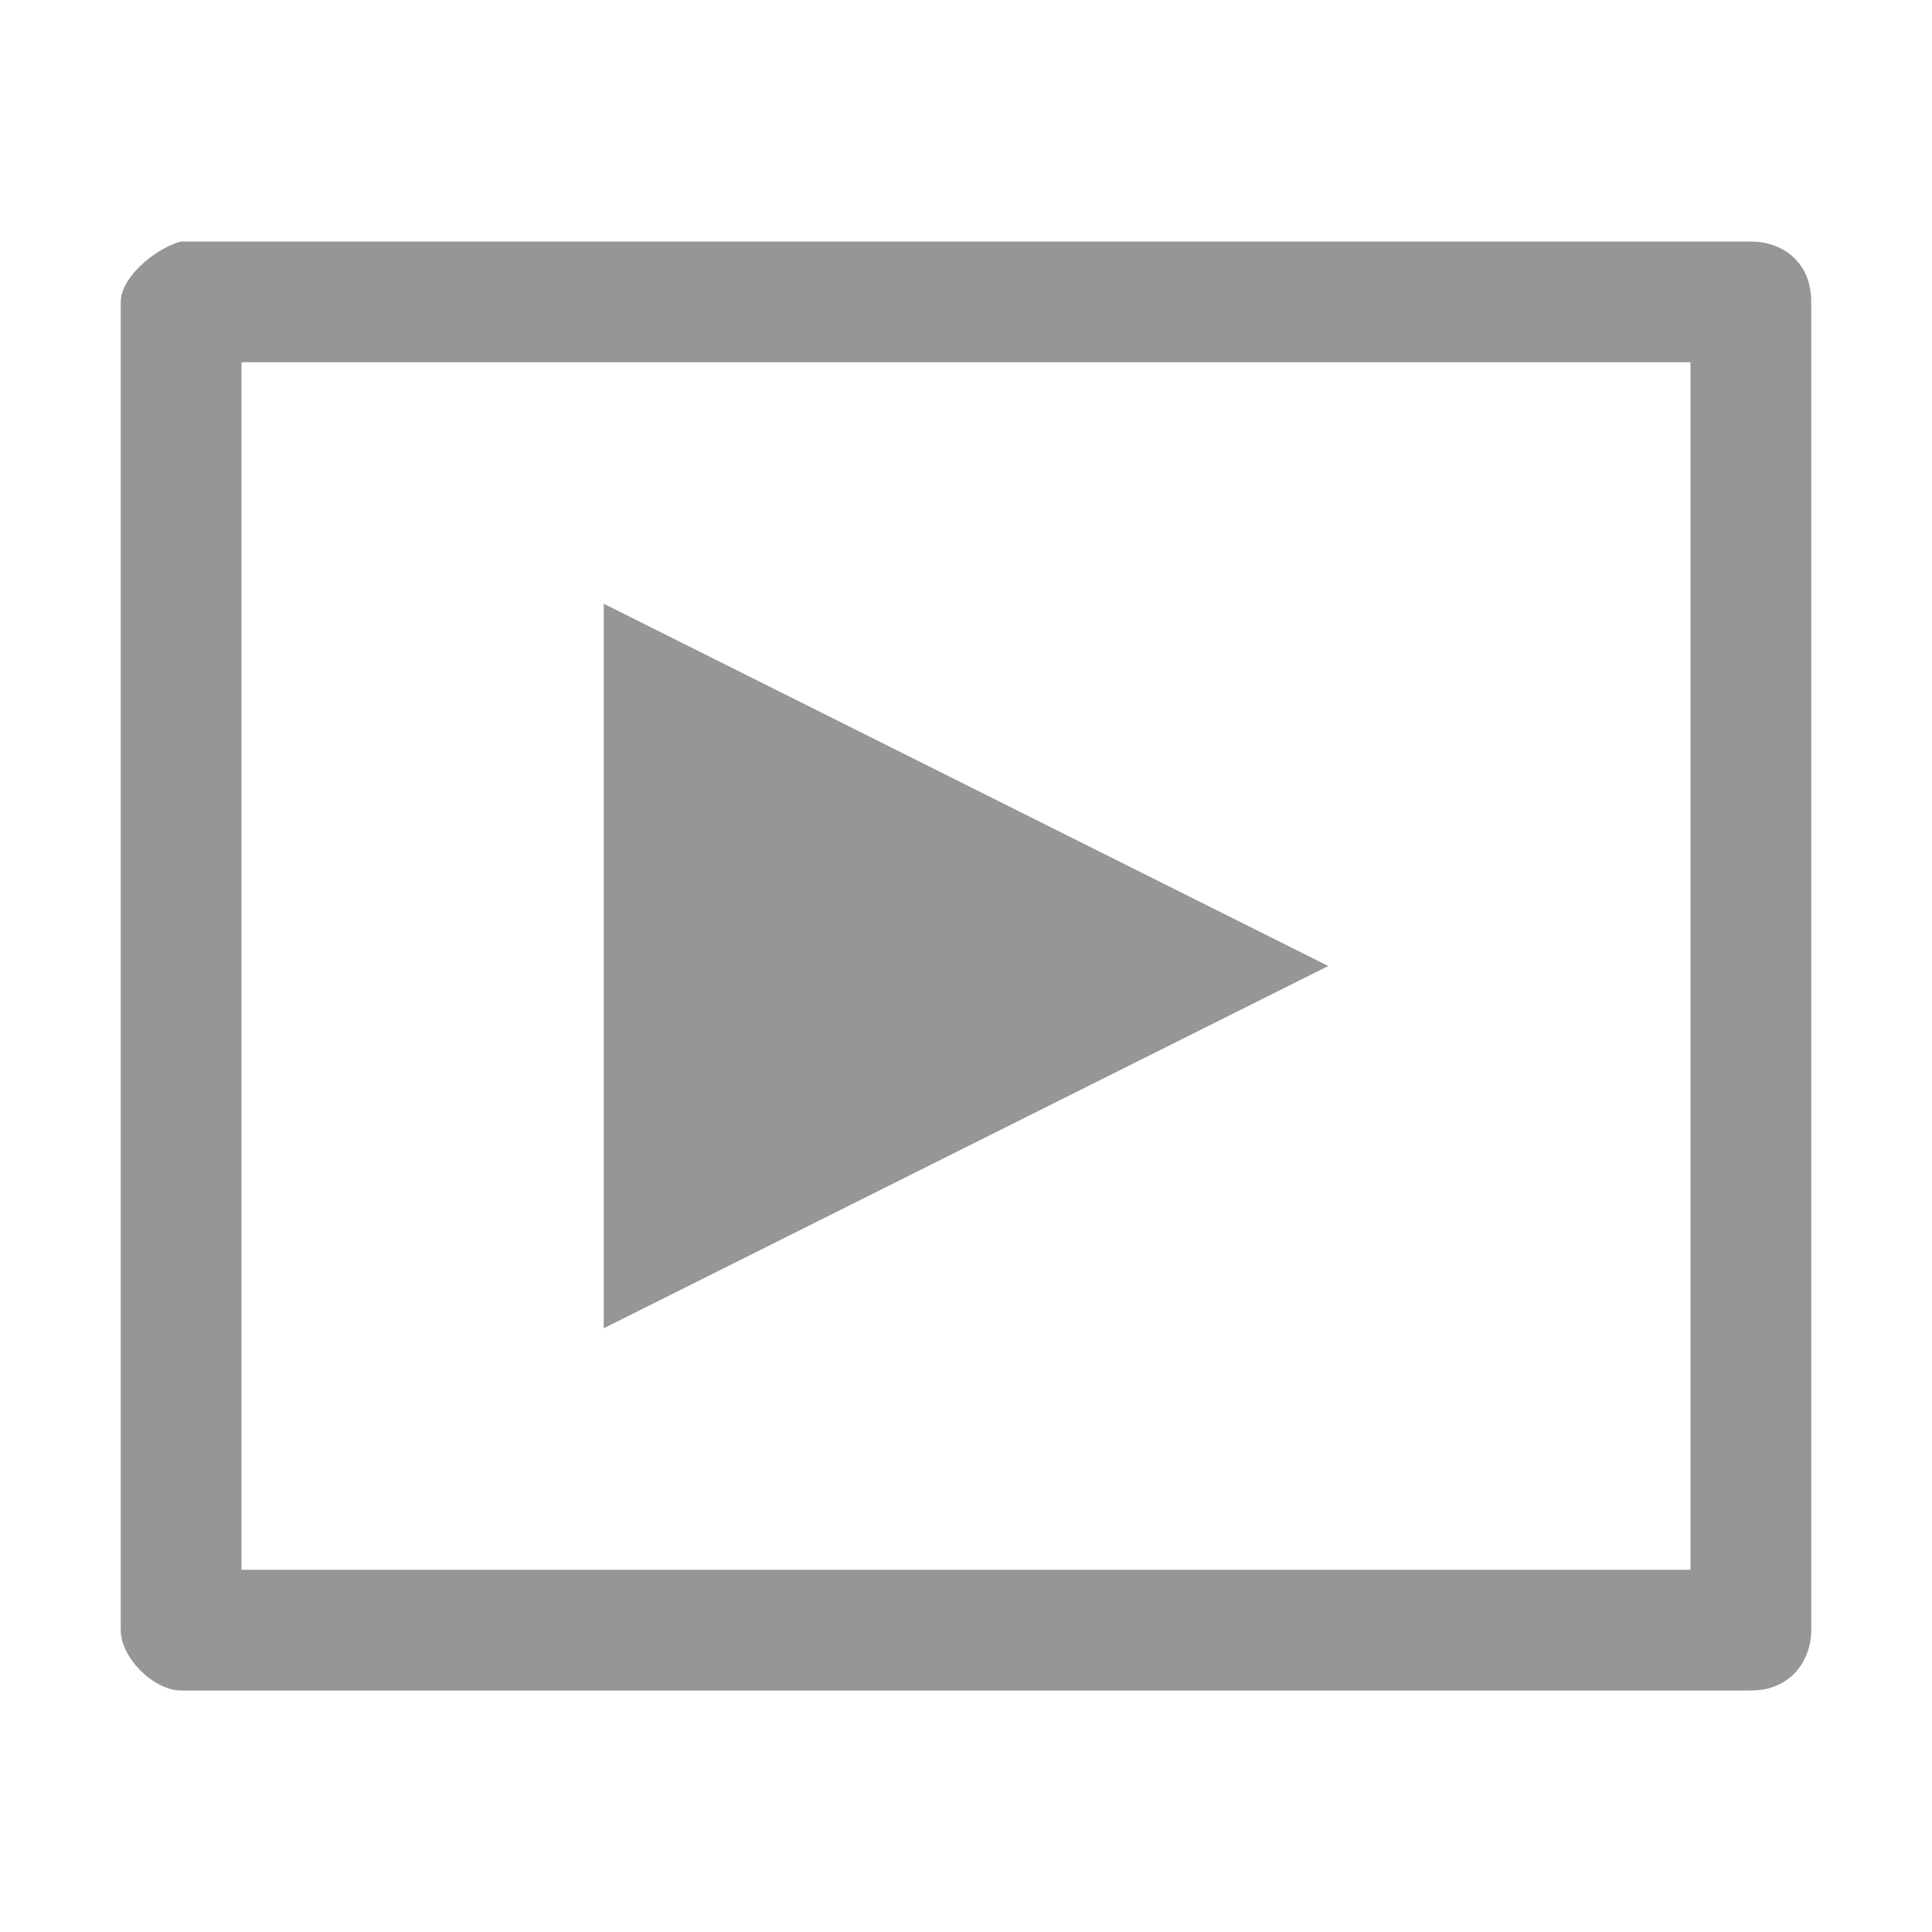
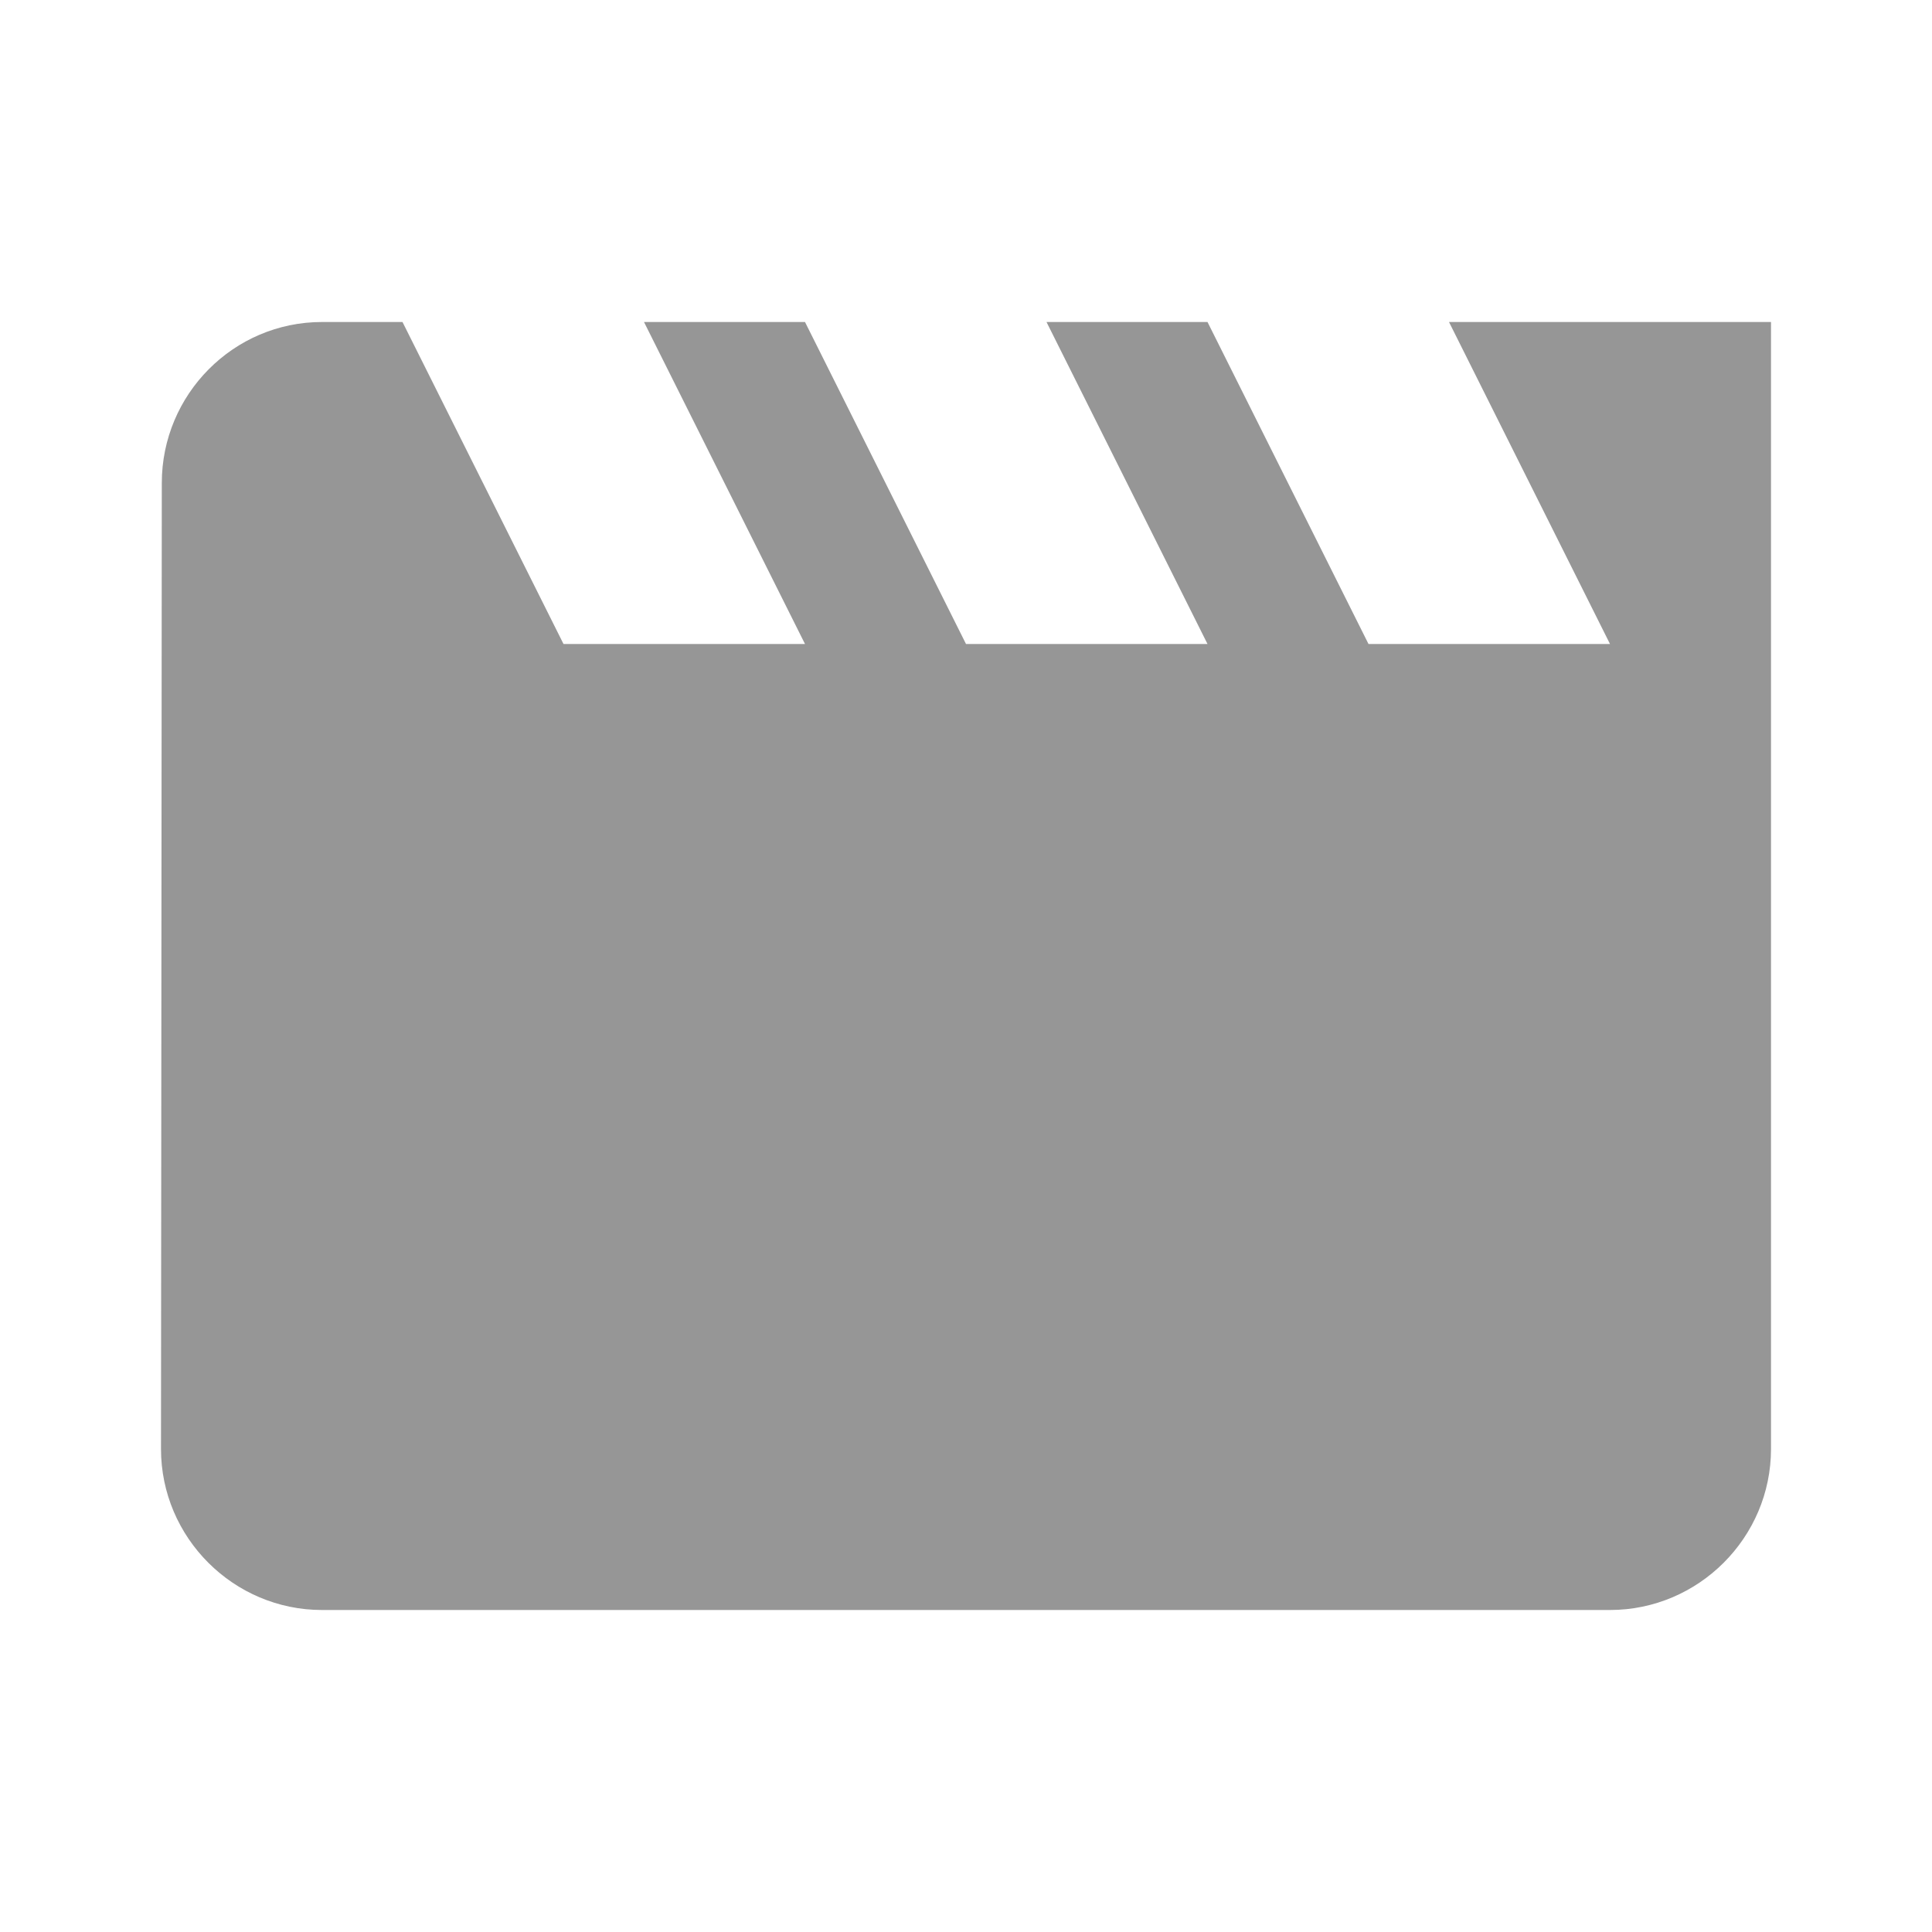
- <svg xmlns="http://www.w3.org/2000/svg" width="16" height="16" version="1.1" viewBox="0 0 16 16">
-   <path d="m1.5 2c-0.2 0.05-0.5 0.29-0.5 0.5v11c0 0.23 0.274 0.5 0.5 0.5h13c0.34 0 0.5-0.26 0.5-0.5v-11c0-0.34-0.249-0.5-0.5-0.5zm0.5 1h12v10h-12zm3 2v6l6-3z" fill="#969696" />
+ <svg xmlns="http://www.w3.org/2000/svg" width="24" height="24" viewBox="0 0 24 24">
+   <path d="M0 0h24v24H0z" fill="none" />
+   <path fill="#969696" d="M18 4l2 4h-3l-2-4h-2l2 4h-3l-2-4H8l2 4H7L5 4H4c-1.1 0-1.99.9-1.99 2L2 18c0 1.1.9 2 2 2h16c1.1 0 2-.9 2-2V4h-4z" />
</svg>
